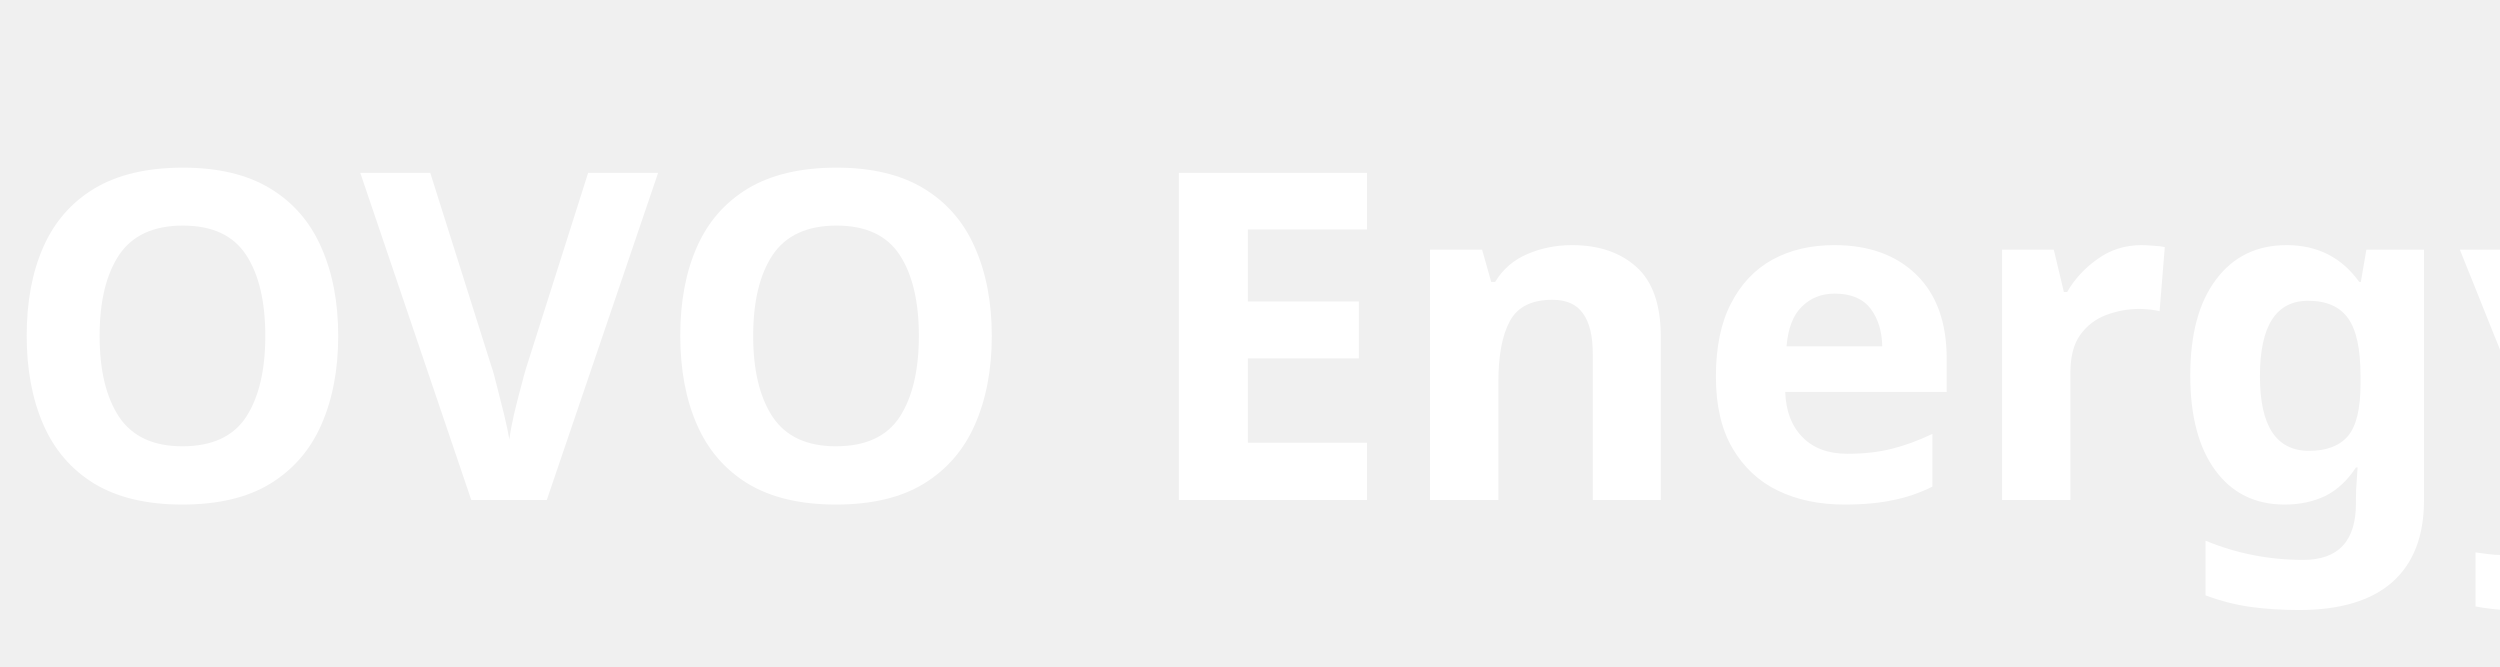
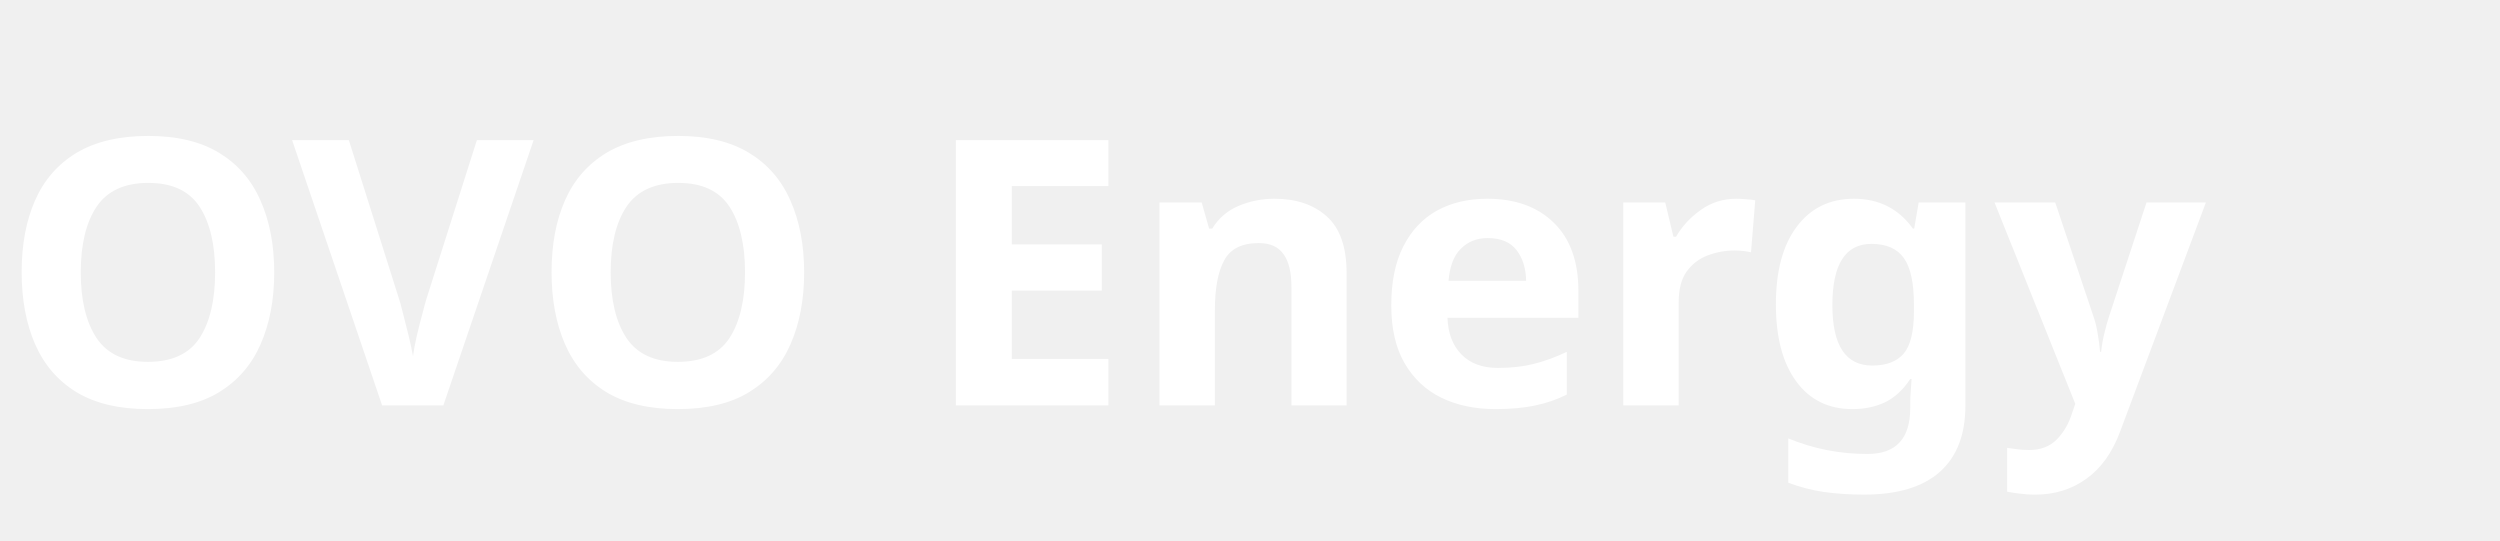
- <svg xmlns="http://www.w3.org/2000/svg" viewBox="0 0 120 32" fill="none">
+ <svg xmlns="http://www.w3.org/2000/svg" viewBox="0 0 148 32" fill="none">
  <text x="0" y="24" font-family="system-ui, sans-serif" font-size="22" font-weight="700" fill="white">OVO Energy</text>
</svg>
